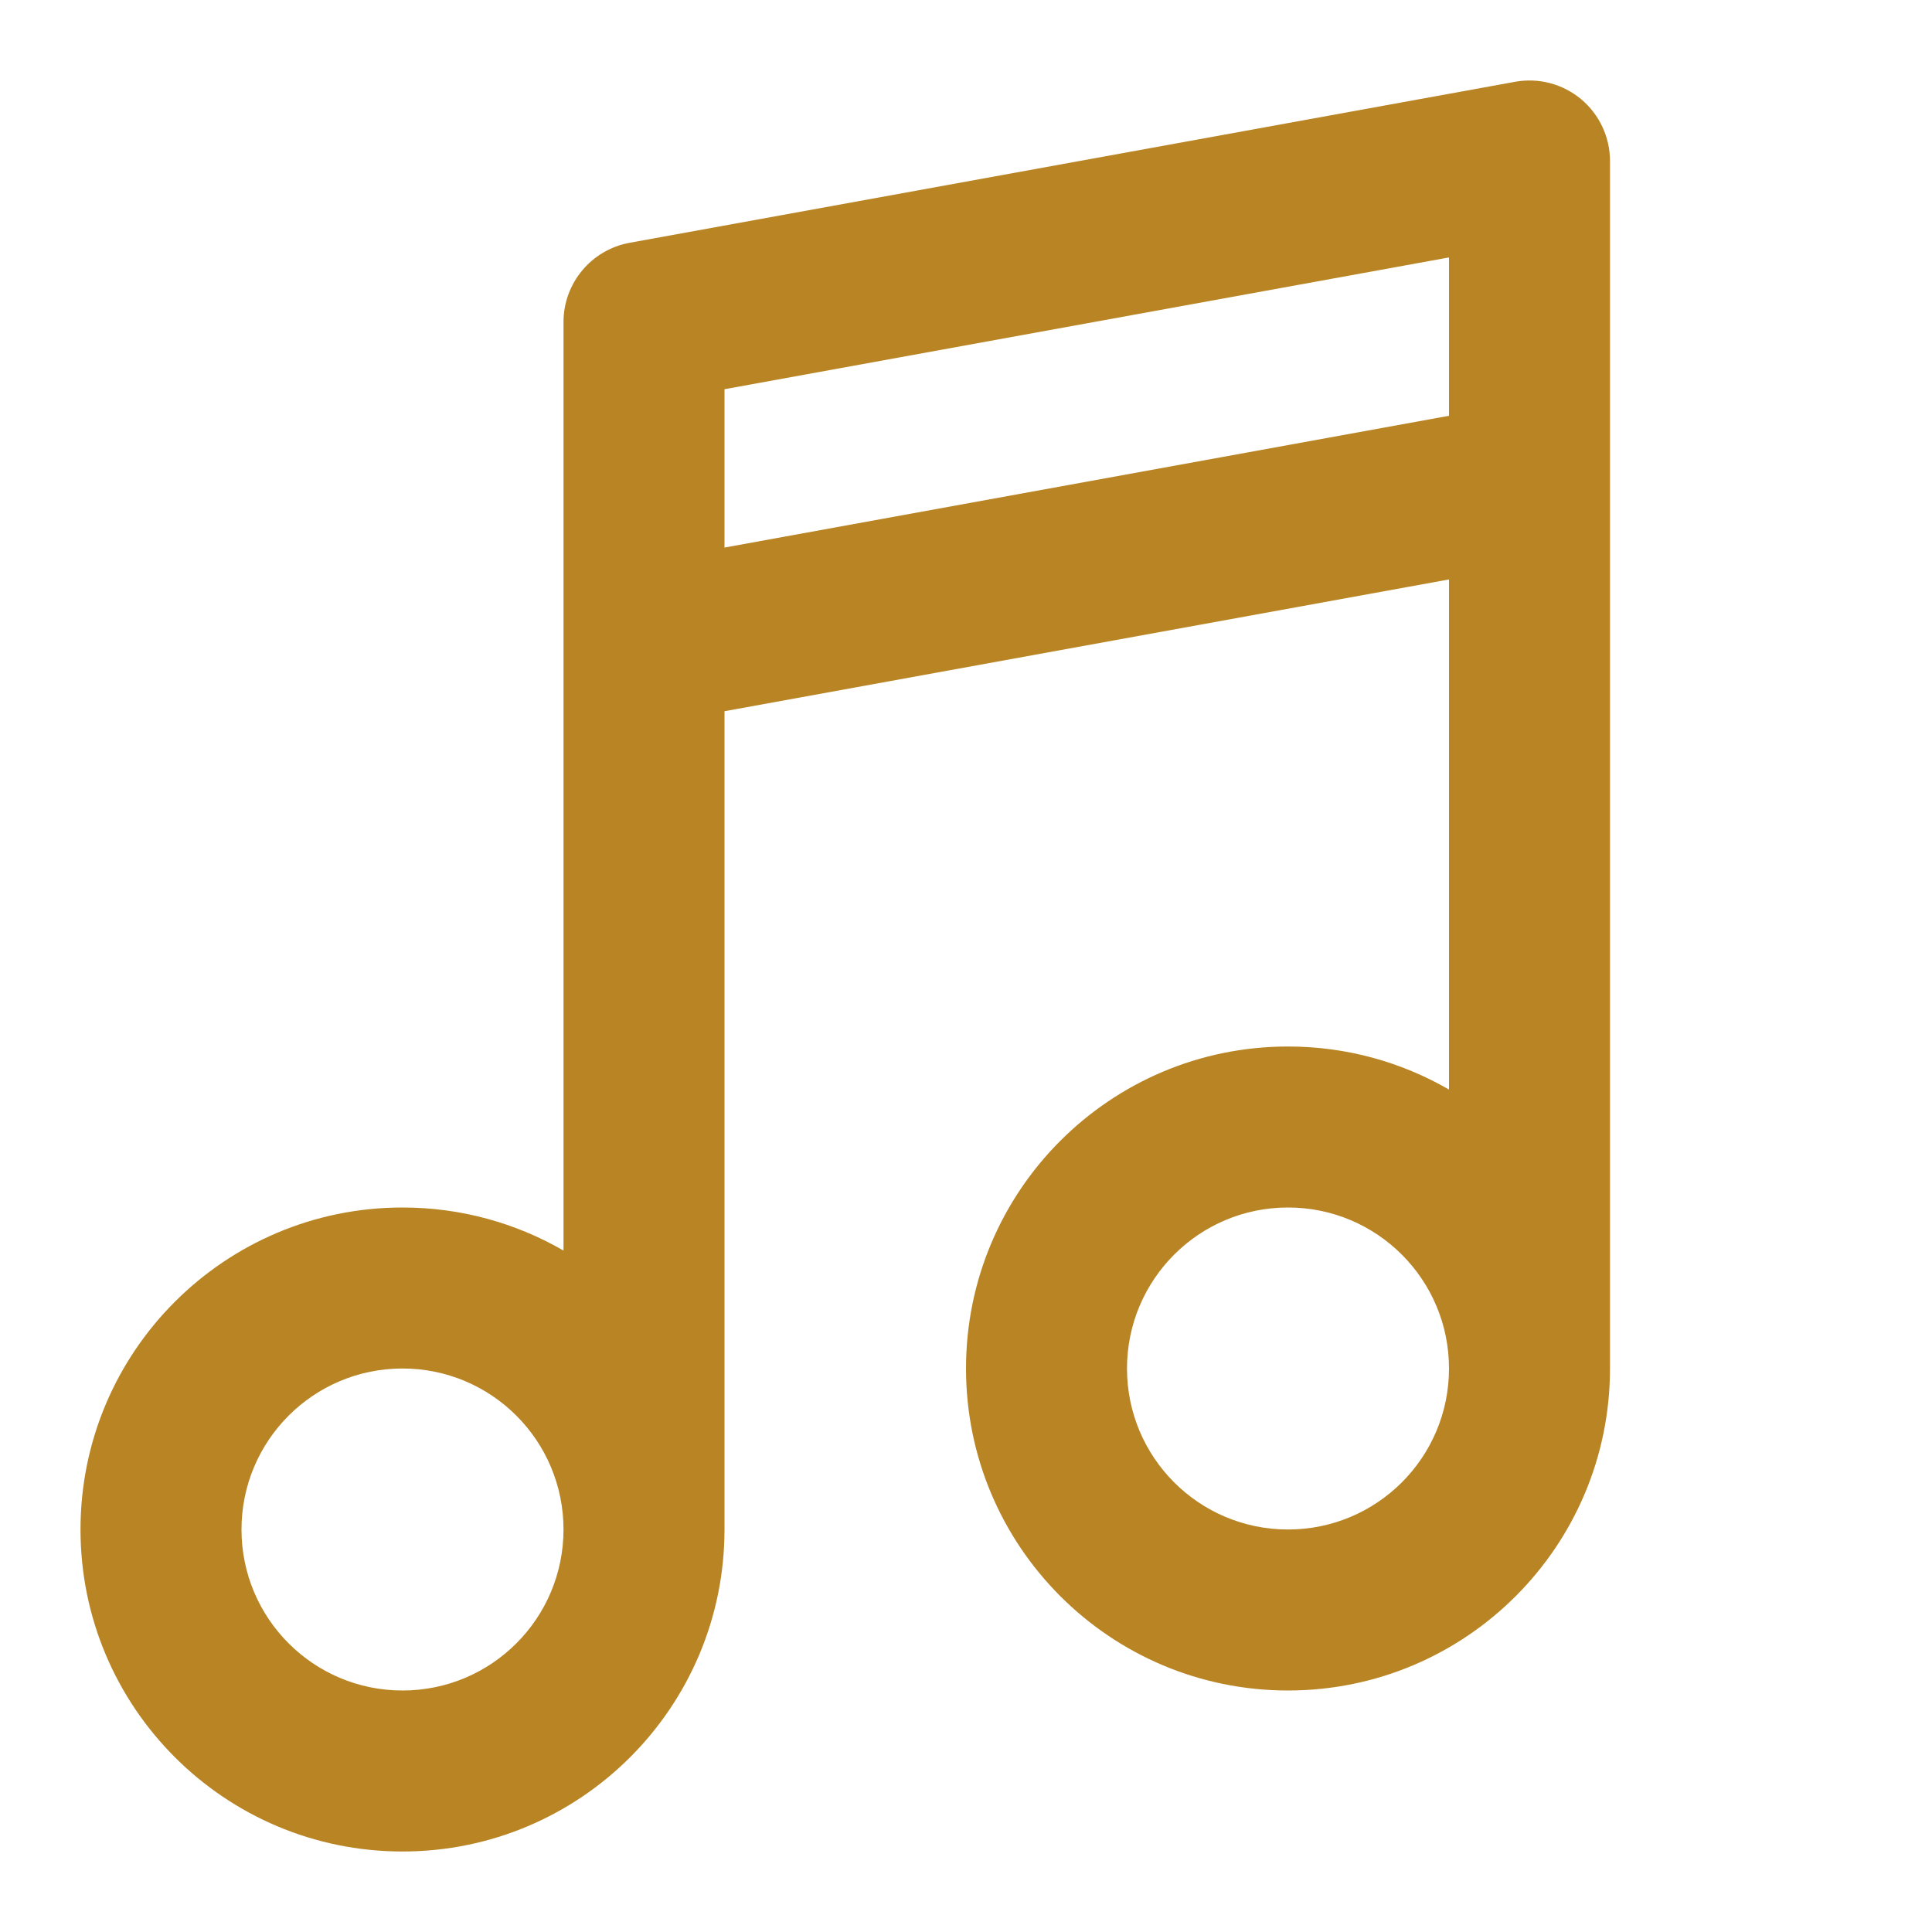
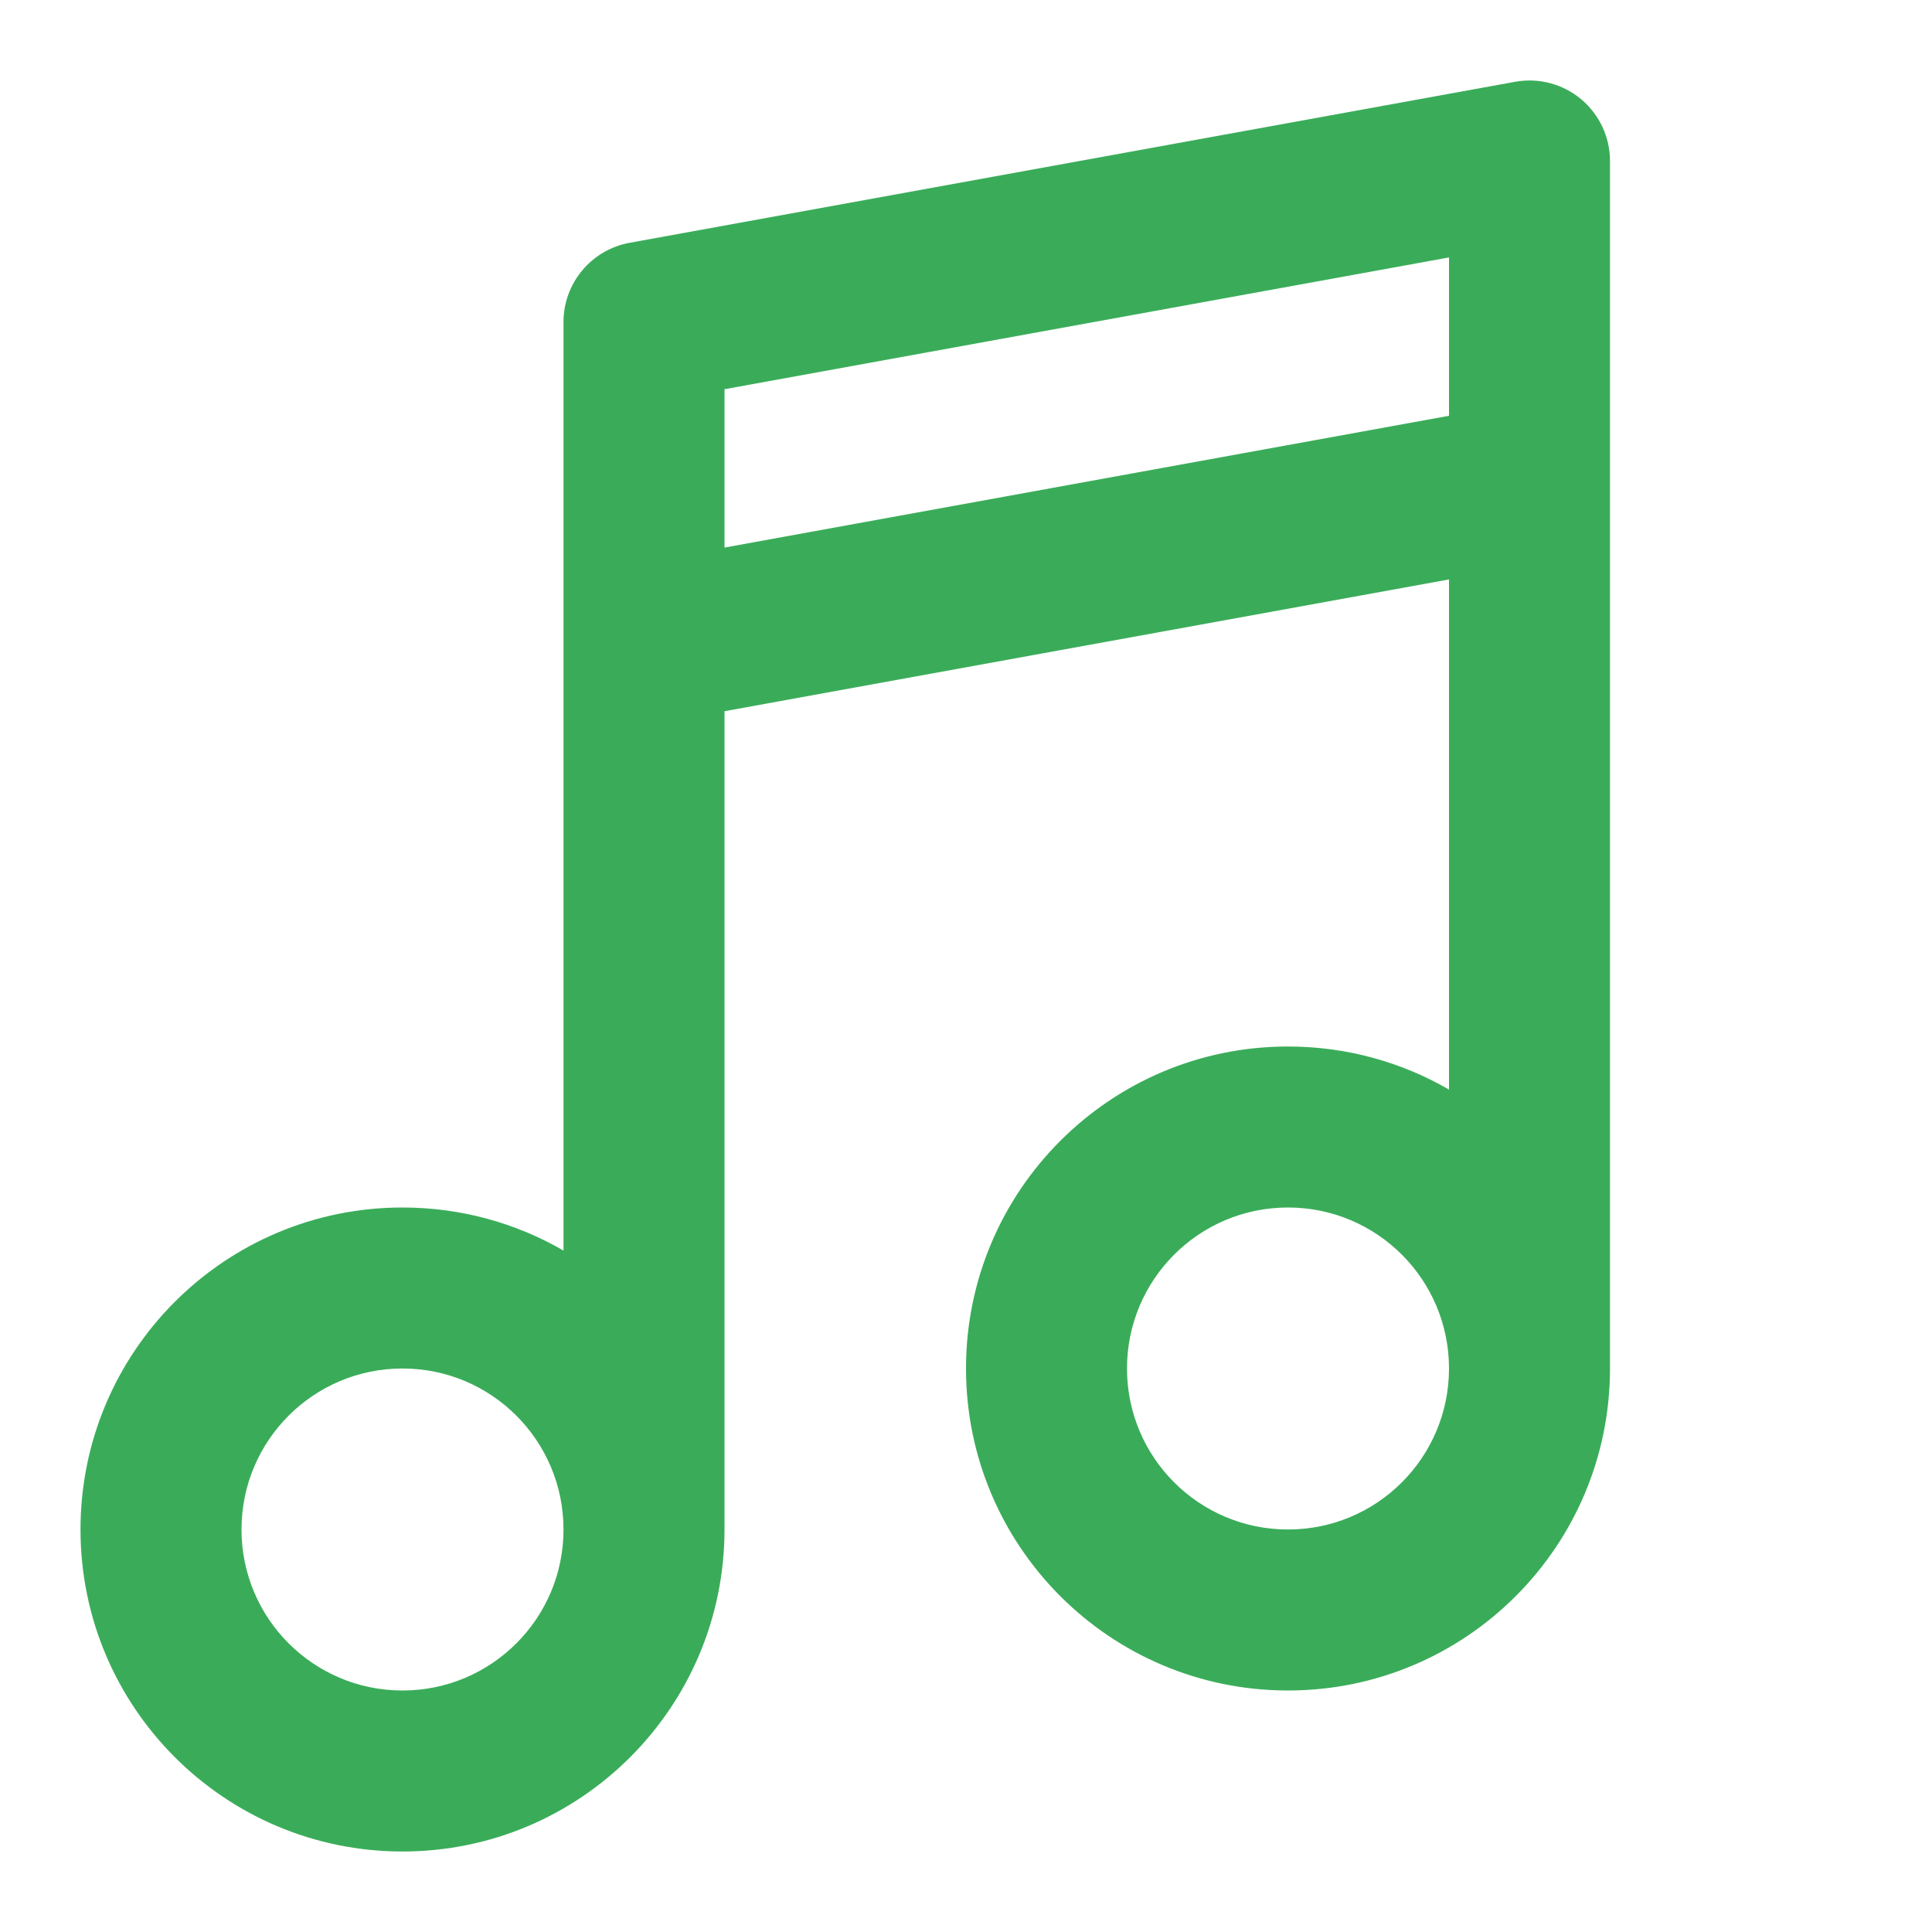
<svg xmlns="http://www.w3.org/2000/svg" width="24" height="24" viewBox="0 0 24 24" fill="none">
-   <path fill-rule="evenodd" clip-rule="evenodd" d="M20 2C20 1.703 19.868 1.422 19.641 1.232C19.413 1.042 19.113 0.963 18.821 1.016L7.821 3.016C7.346 3.103 7 3.517 7 4V15.535C6.412 15.195 5.729 15 5 15C2.791 15 1 16.791 1 19C1 21.209 2.791 23 5 23C7.209 23 9 21.209 9 19V8.835L18 7.198V13.535C17.412 13.195 16.729 13 16 13C13.791 13 12 14.791 12 17C12 19.209 13.791 21 16 21C18.209 21 20 19.209 20 17V2ZM18 17C18 15.895 17.105 15 16 15C14.895 15 14 15.895 14 17C14 18.105 14.895 19 16 19C17.105 19 18 18.105 18 17ZM7 19C7 17.895 6.105 17 5 17C3.895 17 3 17.895 3 19C3 20.105 3.895 21 5 21C6.105 21 7 20.105 7 19ZM18 5.165L9 6.802V4.835L18 3.198V5.165Z" fill="#b98524" />
+   <path fill-rule="evenodd" clip-rule="evenodd" d="M20 2C20 1.703 19.868 1.422 19.641 1.232C19.413 1.042 19.113 0.963 18.821 1.016L7.821 3.016C7.346 3.103 7 3.517 7 4V15.535C6.412 15.195 5.729 15 5 15C2.791 15 1 16.791 1 19C1 21.209 2.791 23 5 23C7.209 23 9 21.209 9 19V8.835L18 7.198V13.535C17.412 13.195 16.729 13 16 13C13.791 13 12 14.791 12 17C12 19.209 13.791 21 16 21C18.209 21 20 19.209 20 17V2ZM18 17C18 15.895 17.105 15 16 15C14.895 15 14 15.895 14 17C14 18.105 14.895 19 16 19C17.105 19 18 18.105 18 17ZM7 19C7 17.895 6.105 17 5 17C3.895 17 3 17.895 3 19C3 20.105 3.895 21 5 21C6.105 21 7 20.105 7 19ZM18 5.165L9 6.802V4.835L18 3.198V5.165Z" fill="#3AAC59" />
</svg>
